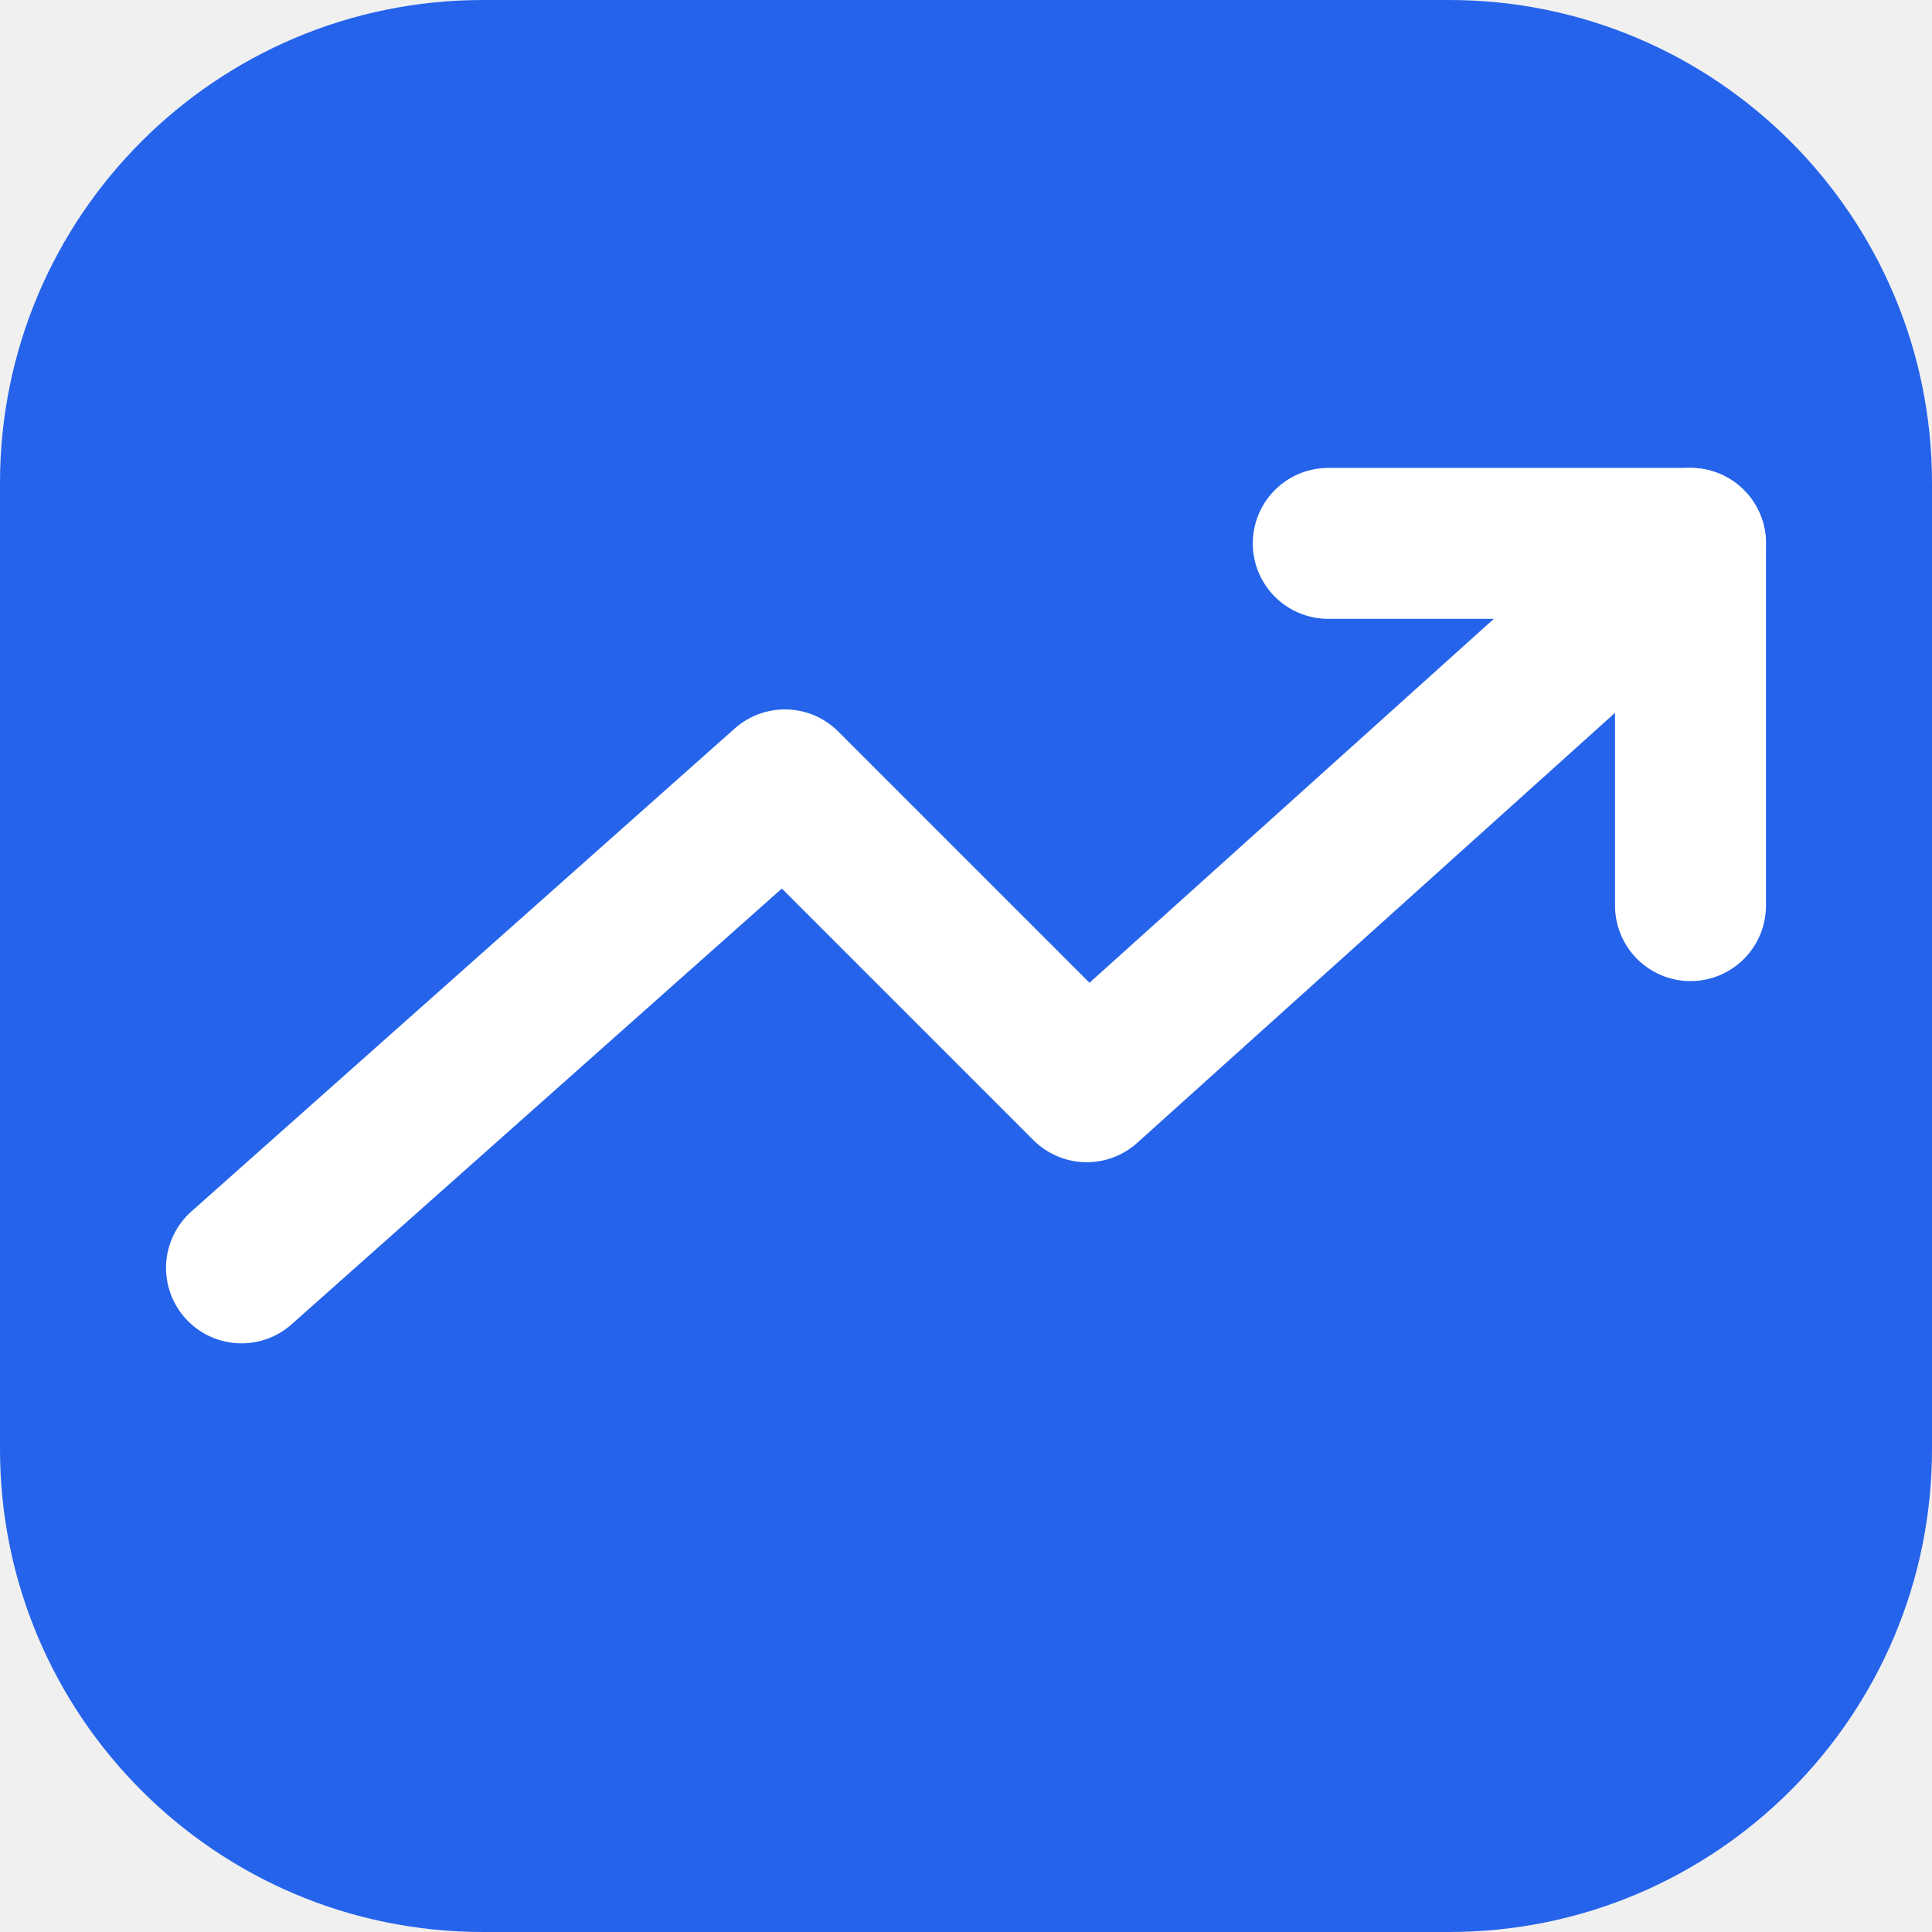
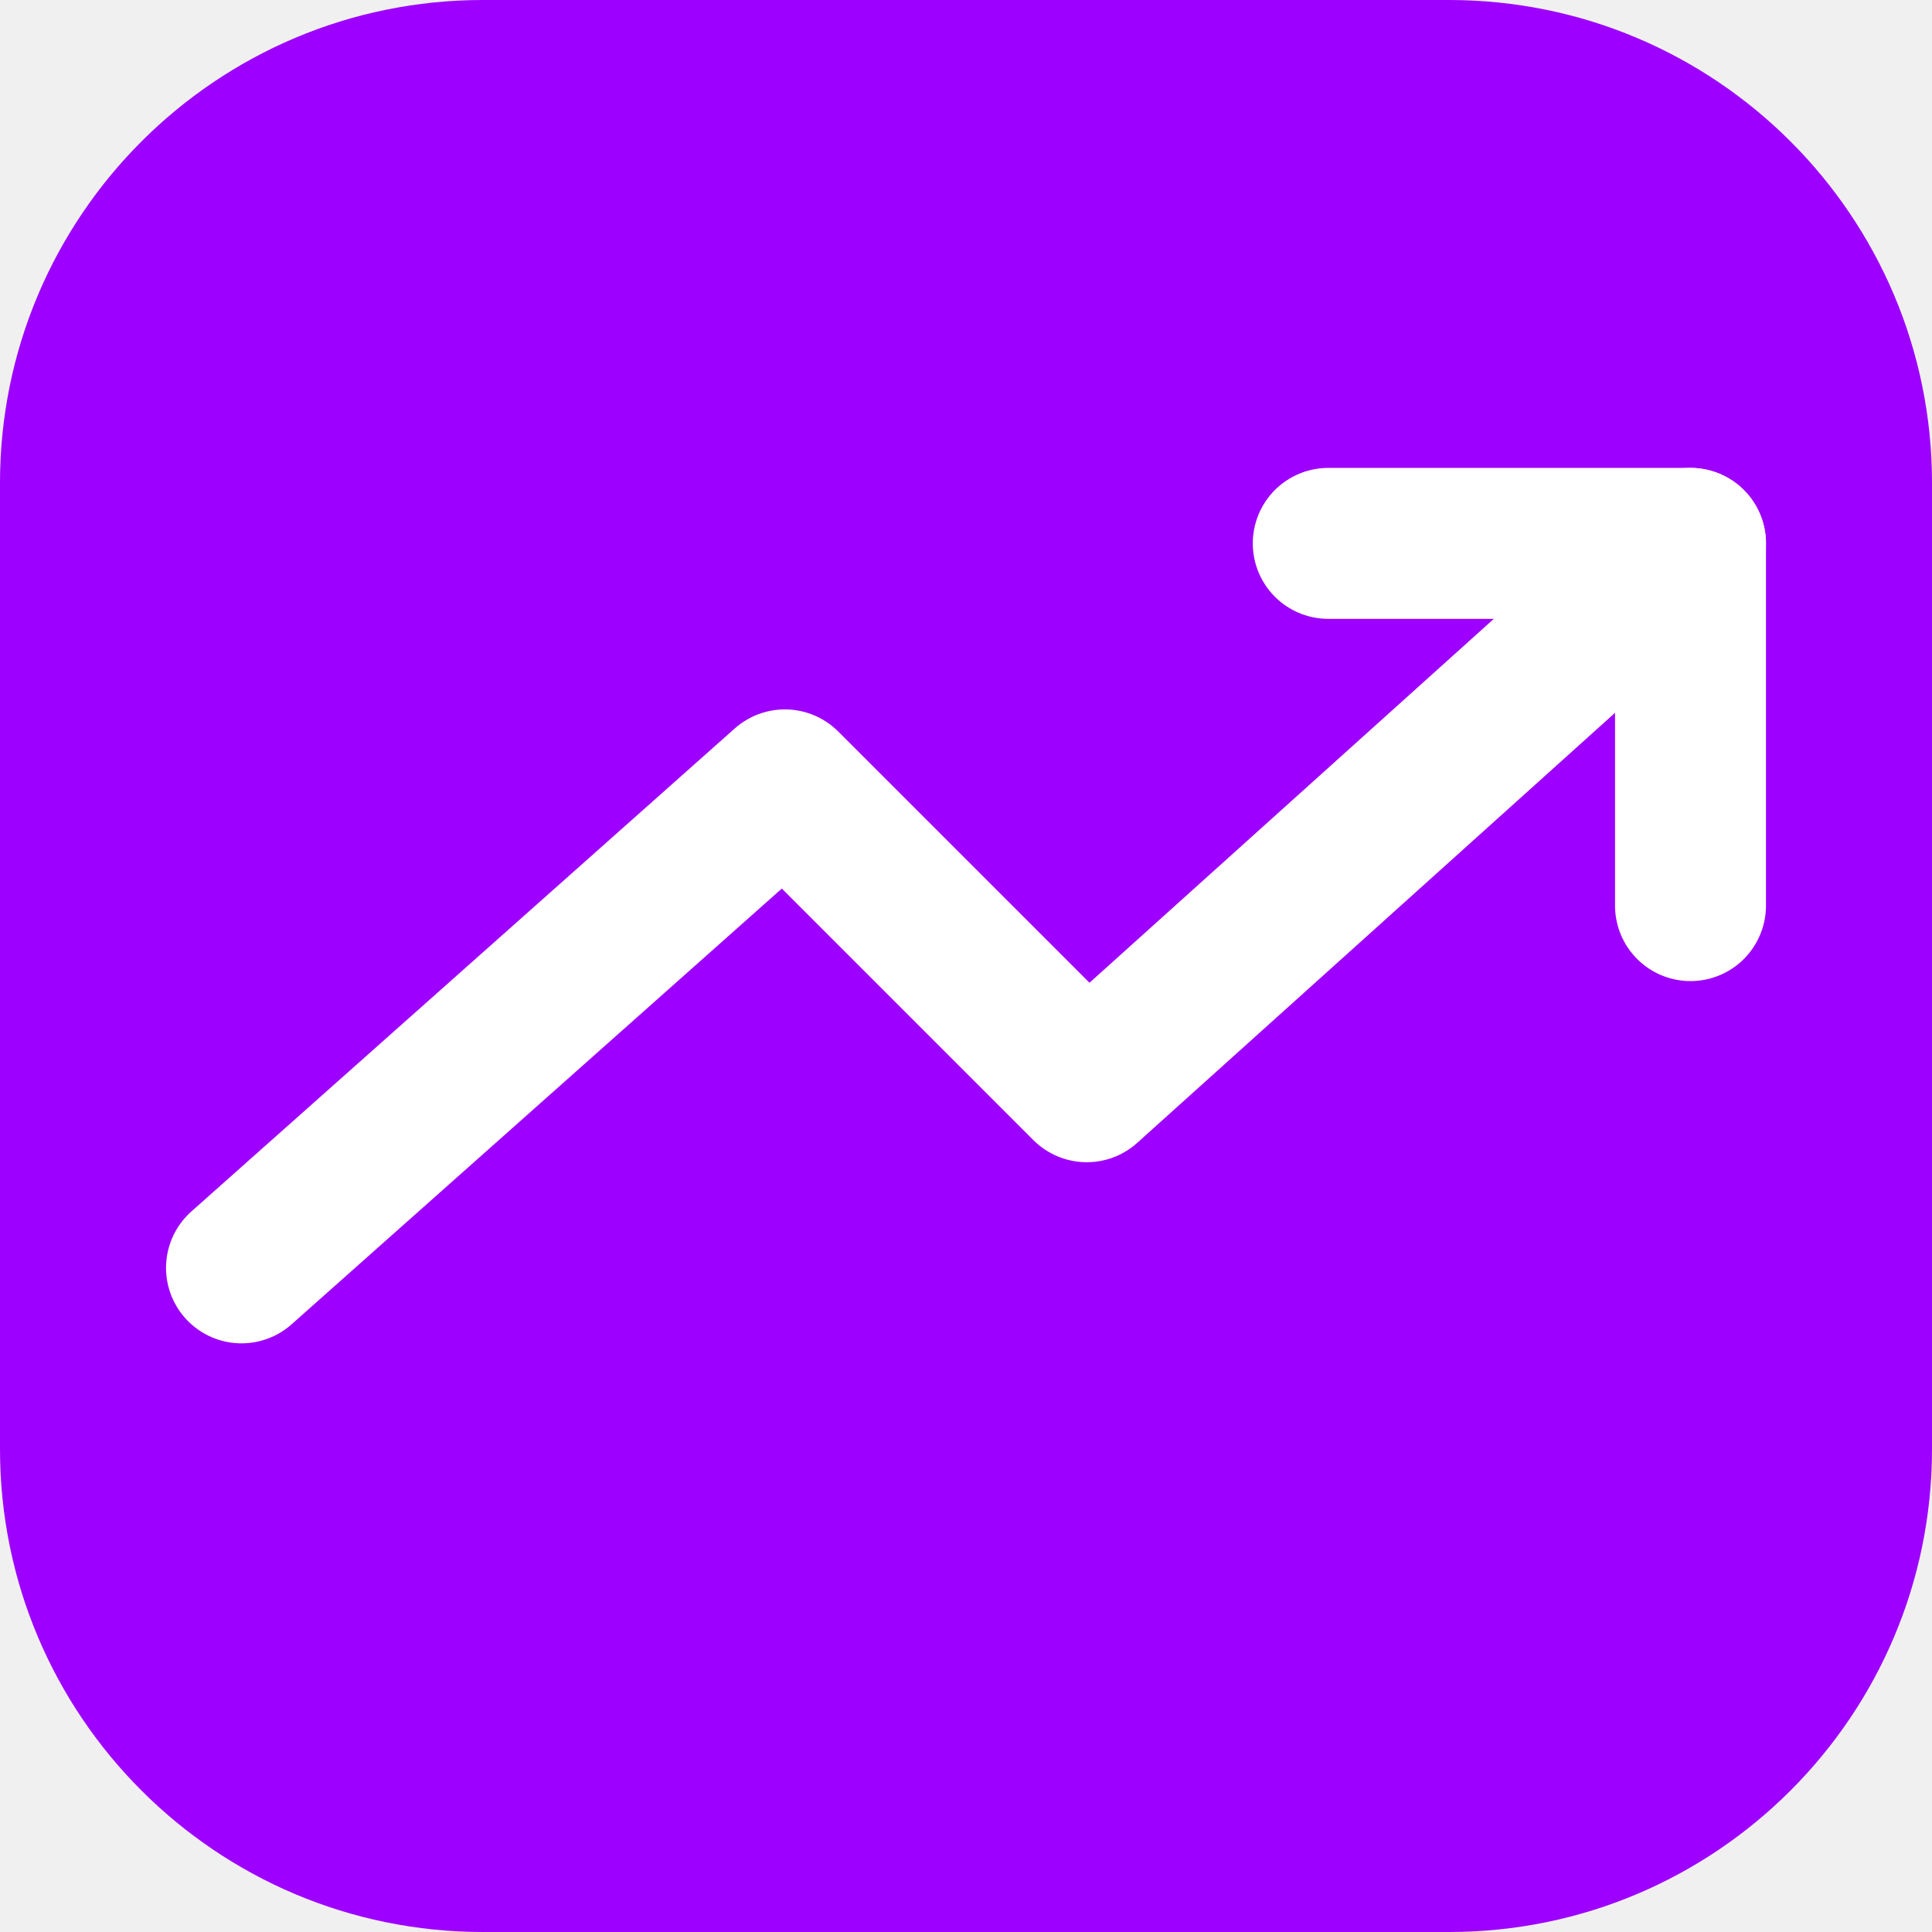
<svg xmlns="http://www.w3.org/2000/svg" width="32" height="32" viewBox="0 0 32 32">
-   <rect width="32" height="32" rx="8" fill="#2563eb" />
+   <rect width="32" height="32" rx="8" fill="#9D00FF" />
  <polyline points="28,9 18,18 13,13 4,21" fill="none" stroke="white" stroke-width="2.5" stroke-linecap="round" stroke-linejoin="round" />
  <polyline points="22,9 28,9 28,15" fill="none" stroke="white" stroke-width="2.5" stroke-linecap="round" stroke-linejoin="round" />
</svg>
